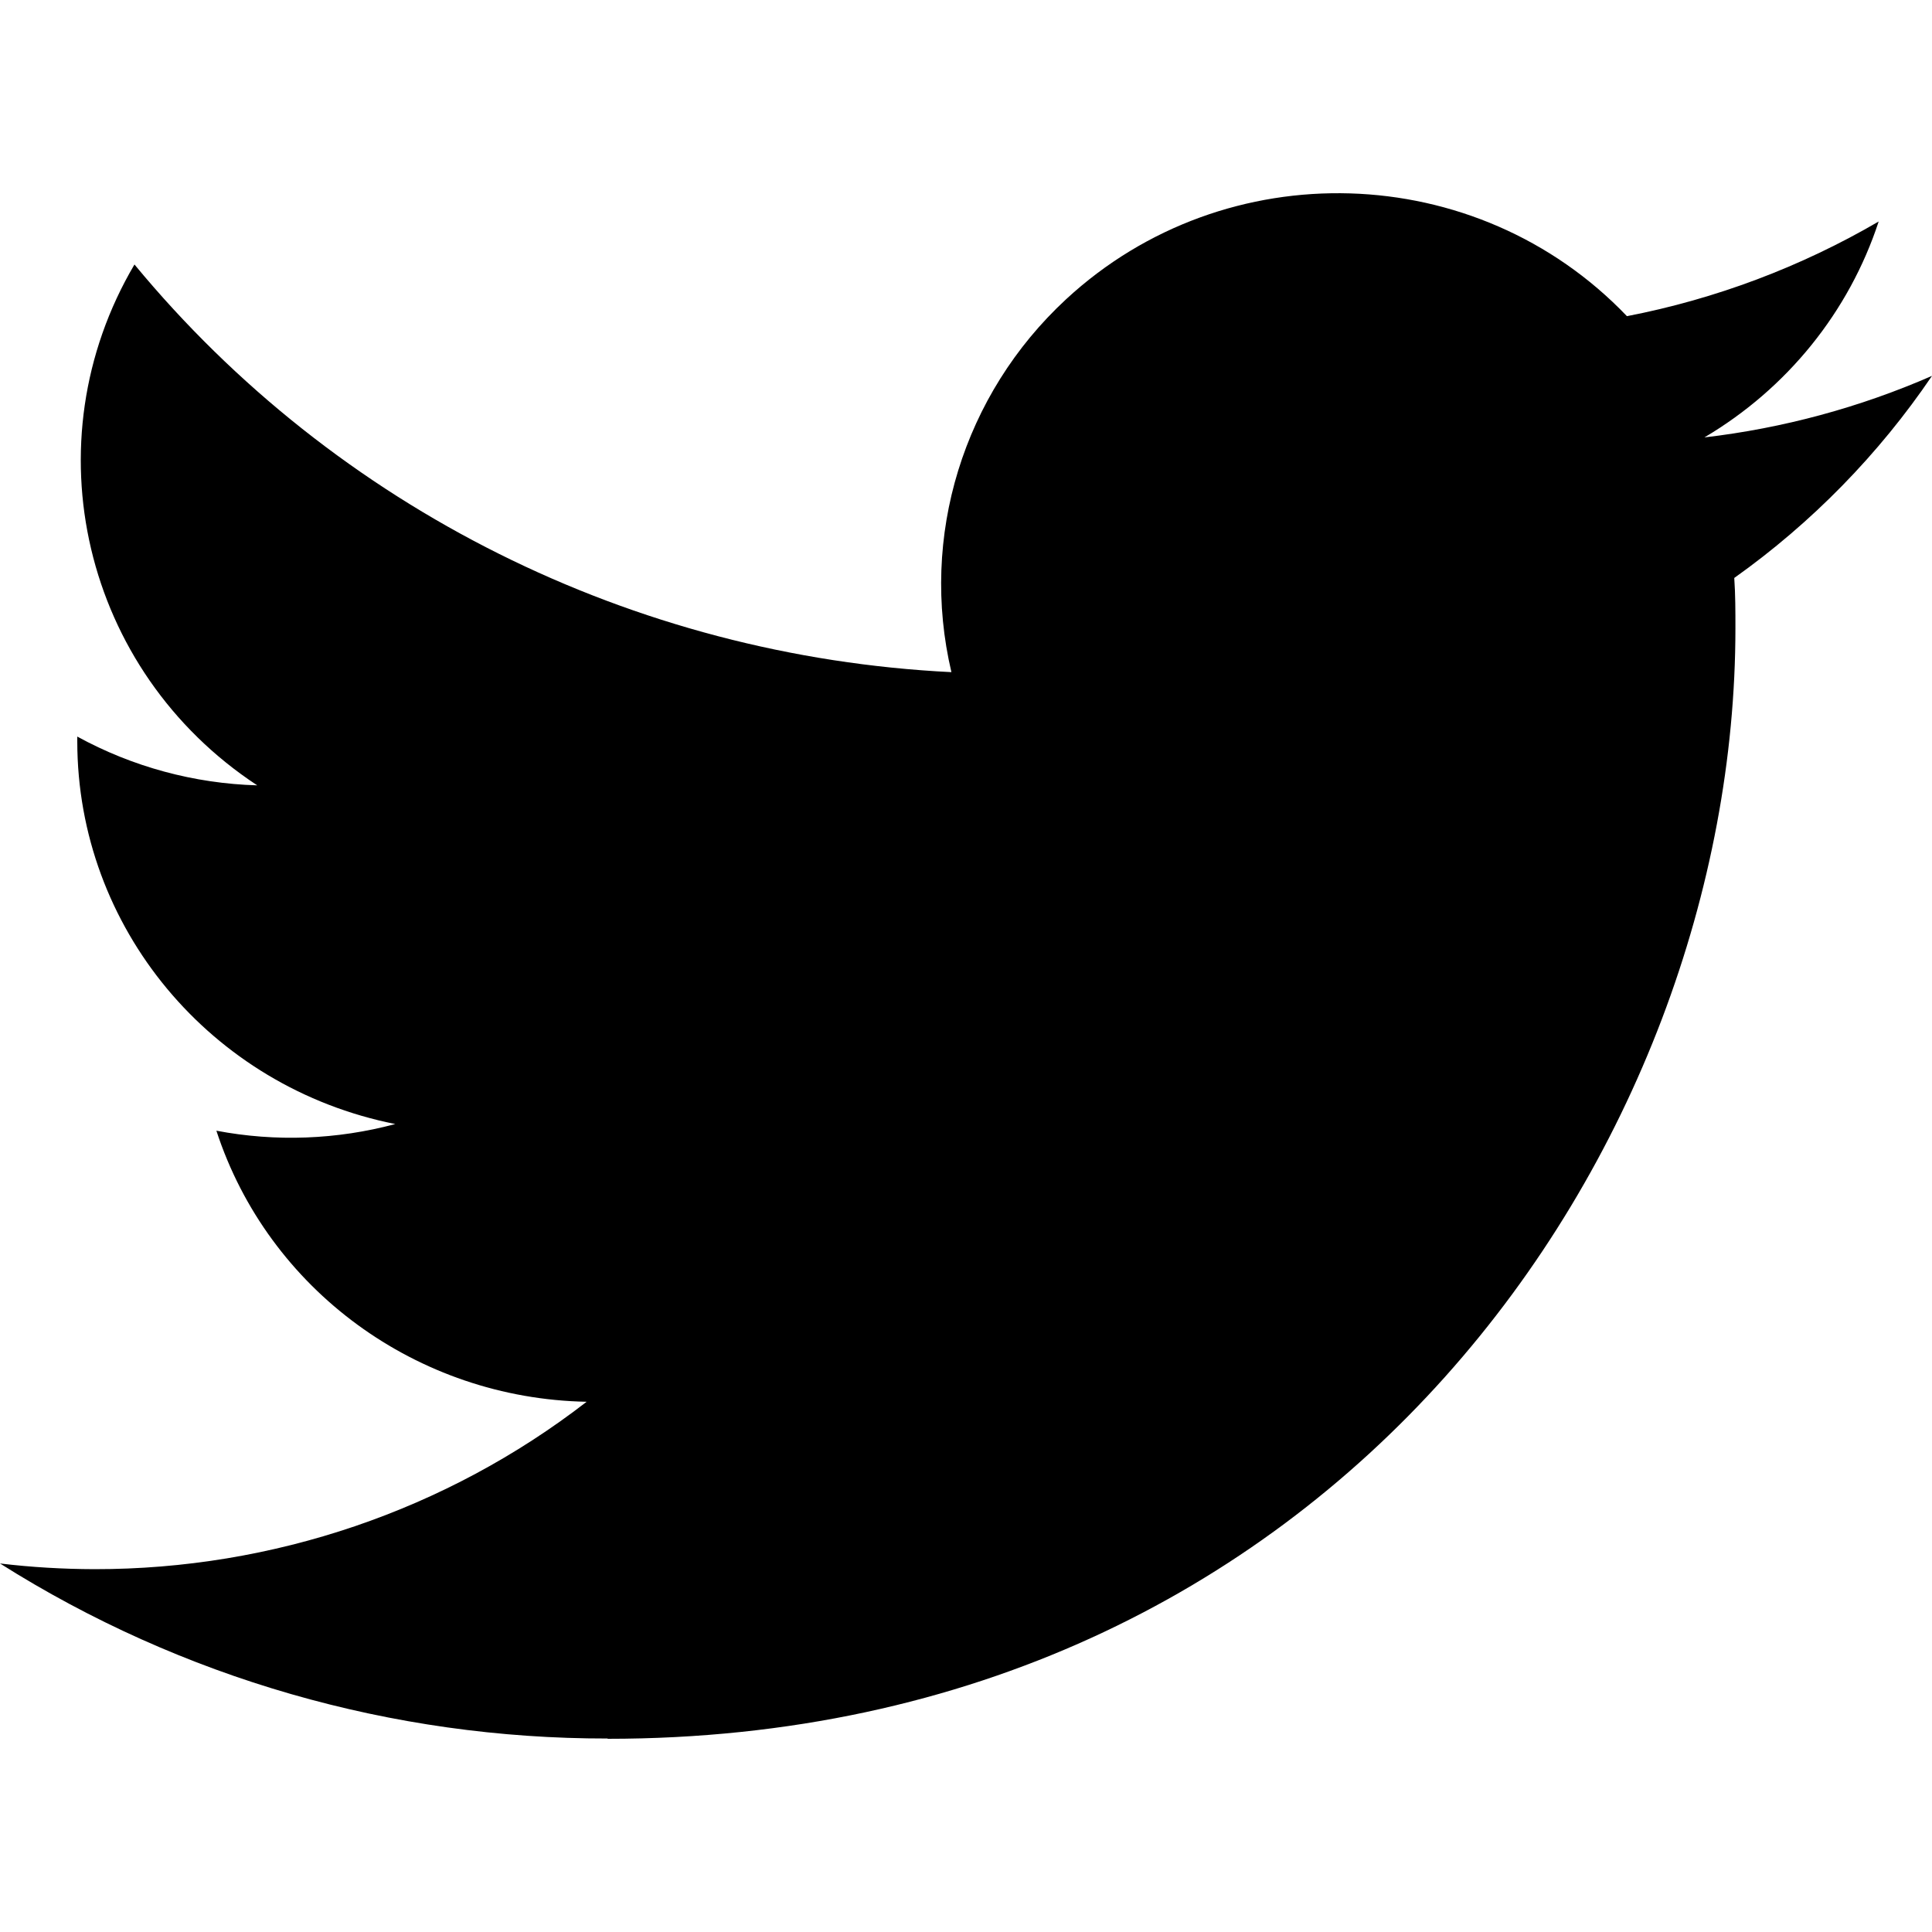
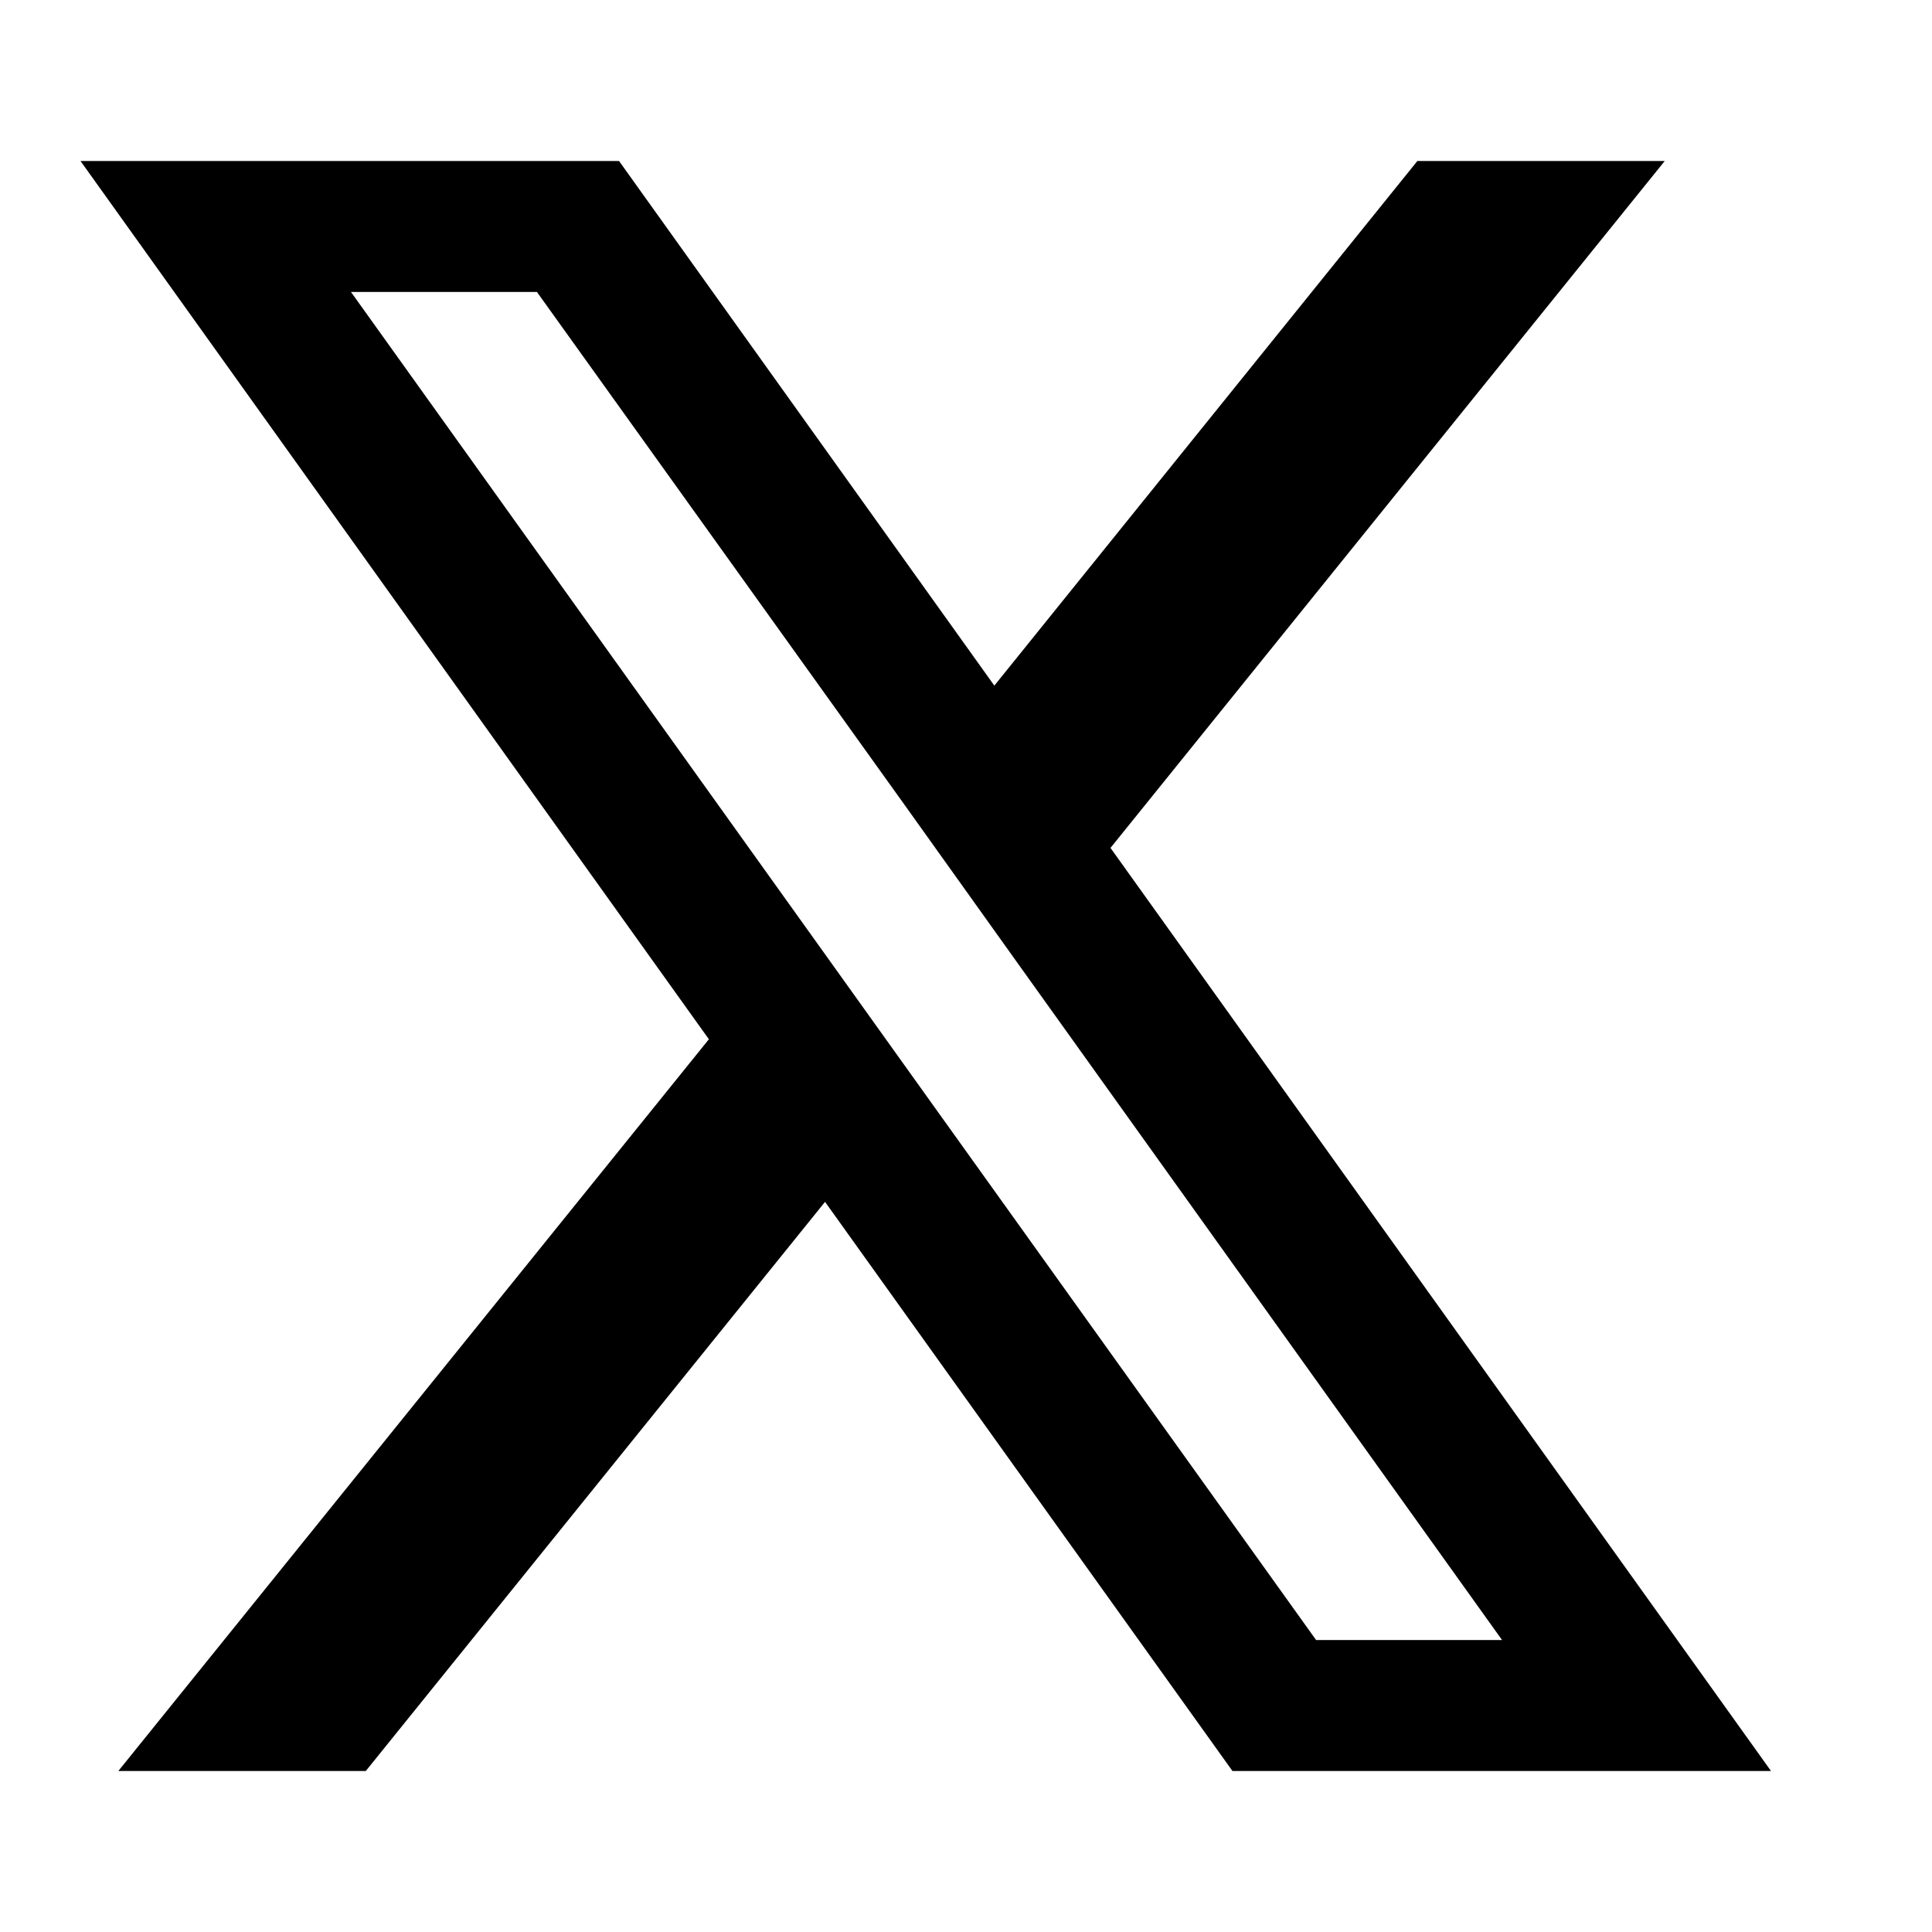
- <svg xmlns="http://www.w3.org/2000/svg" width="800px" height="800px" viewBox="0 -2 20 20" version="1.1">
-   <defs>
- 
- </defs>
-   <g id="Page-1" stroke="none" stroke-width="1" fill="none" fill-rule="evenodd">
-     <g id="Dribbble-Light-Preview" transform="translate(-60, -7521)" fill="#000000">
-       <g id="icons" transform="translate(56, 160)">
-         <path d="M10.29,7377 C17.837,7377 21.965,7370.844 21.965,7365.505 C21.965,7365.33 21.965,7365.156 21.953,7364.983 C22.756,7364.412 23.449,7363.703 24,7362.891 C23.252,7363.218 22.457,7363.433 21.644,7363.528 C22.5,7363.022 23.141,7362.229 23.448,7361.293 C22.642,7361.763 21.761,7362.095 20.842,7362.273 C19.288,7360.647 16.689,7360.568 15.036,7362.098 C13.971,7363.084 13.518,7364.555 13.849,7365.958 C10.55,7365.795 7.476,7364.261 5.392,7361.738 C4.303,7363.584 4.86,7365.945 6.663,7367.13 C6.01,7367.111 5.371,7366.938 4.8,7366.625 L4.8,7366.676 C4.801,7368.599 6.178,7370.255 8.092,7370.636 C7.488,7370.798 6.854,7370.822 6.24,7370.705 C6.777,7372.351 8.318,7373.478 10.073,7373.511 C8.62,7374.635 6.825,7375.246 4.977,7375.244 C4.651,7375.243 4.325,7375.224 4,7375.185 C5.877,7376.371 8.06,7377 10.29,7376.997" id="twitter-[#154]">
- 
- </path>
-       </g>
-     </g>
-   </g>
+ <svg xmlns="http://www.w3.org/2000/svg" class="w-6 h-6 text-gray-800 dark:text-white" aria-hidden="true" width="24" height="24" fill="currentColor" viewBox="0 0 24 24">
+   <path d="M13.795 10.533 20.68 2h-3.073l-5.255 6.517L7.69 2H1l7.806 10.91L1.47 22h3.074l5.705-7.07L15.31 22H22l-8.205-11.467Zm-2.38 2.95L9.97 11.464 4.36 3.627h2.31l4.528 6.317 1.443 2.02 6.018 8.409h-2.31l-4.934-6.89Z" />
</svg>
